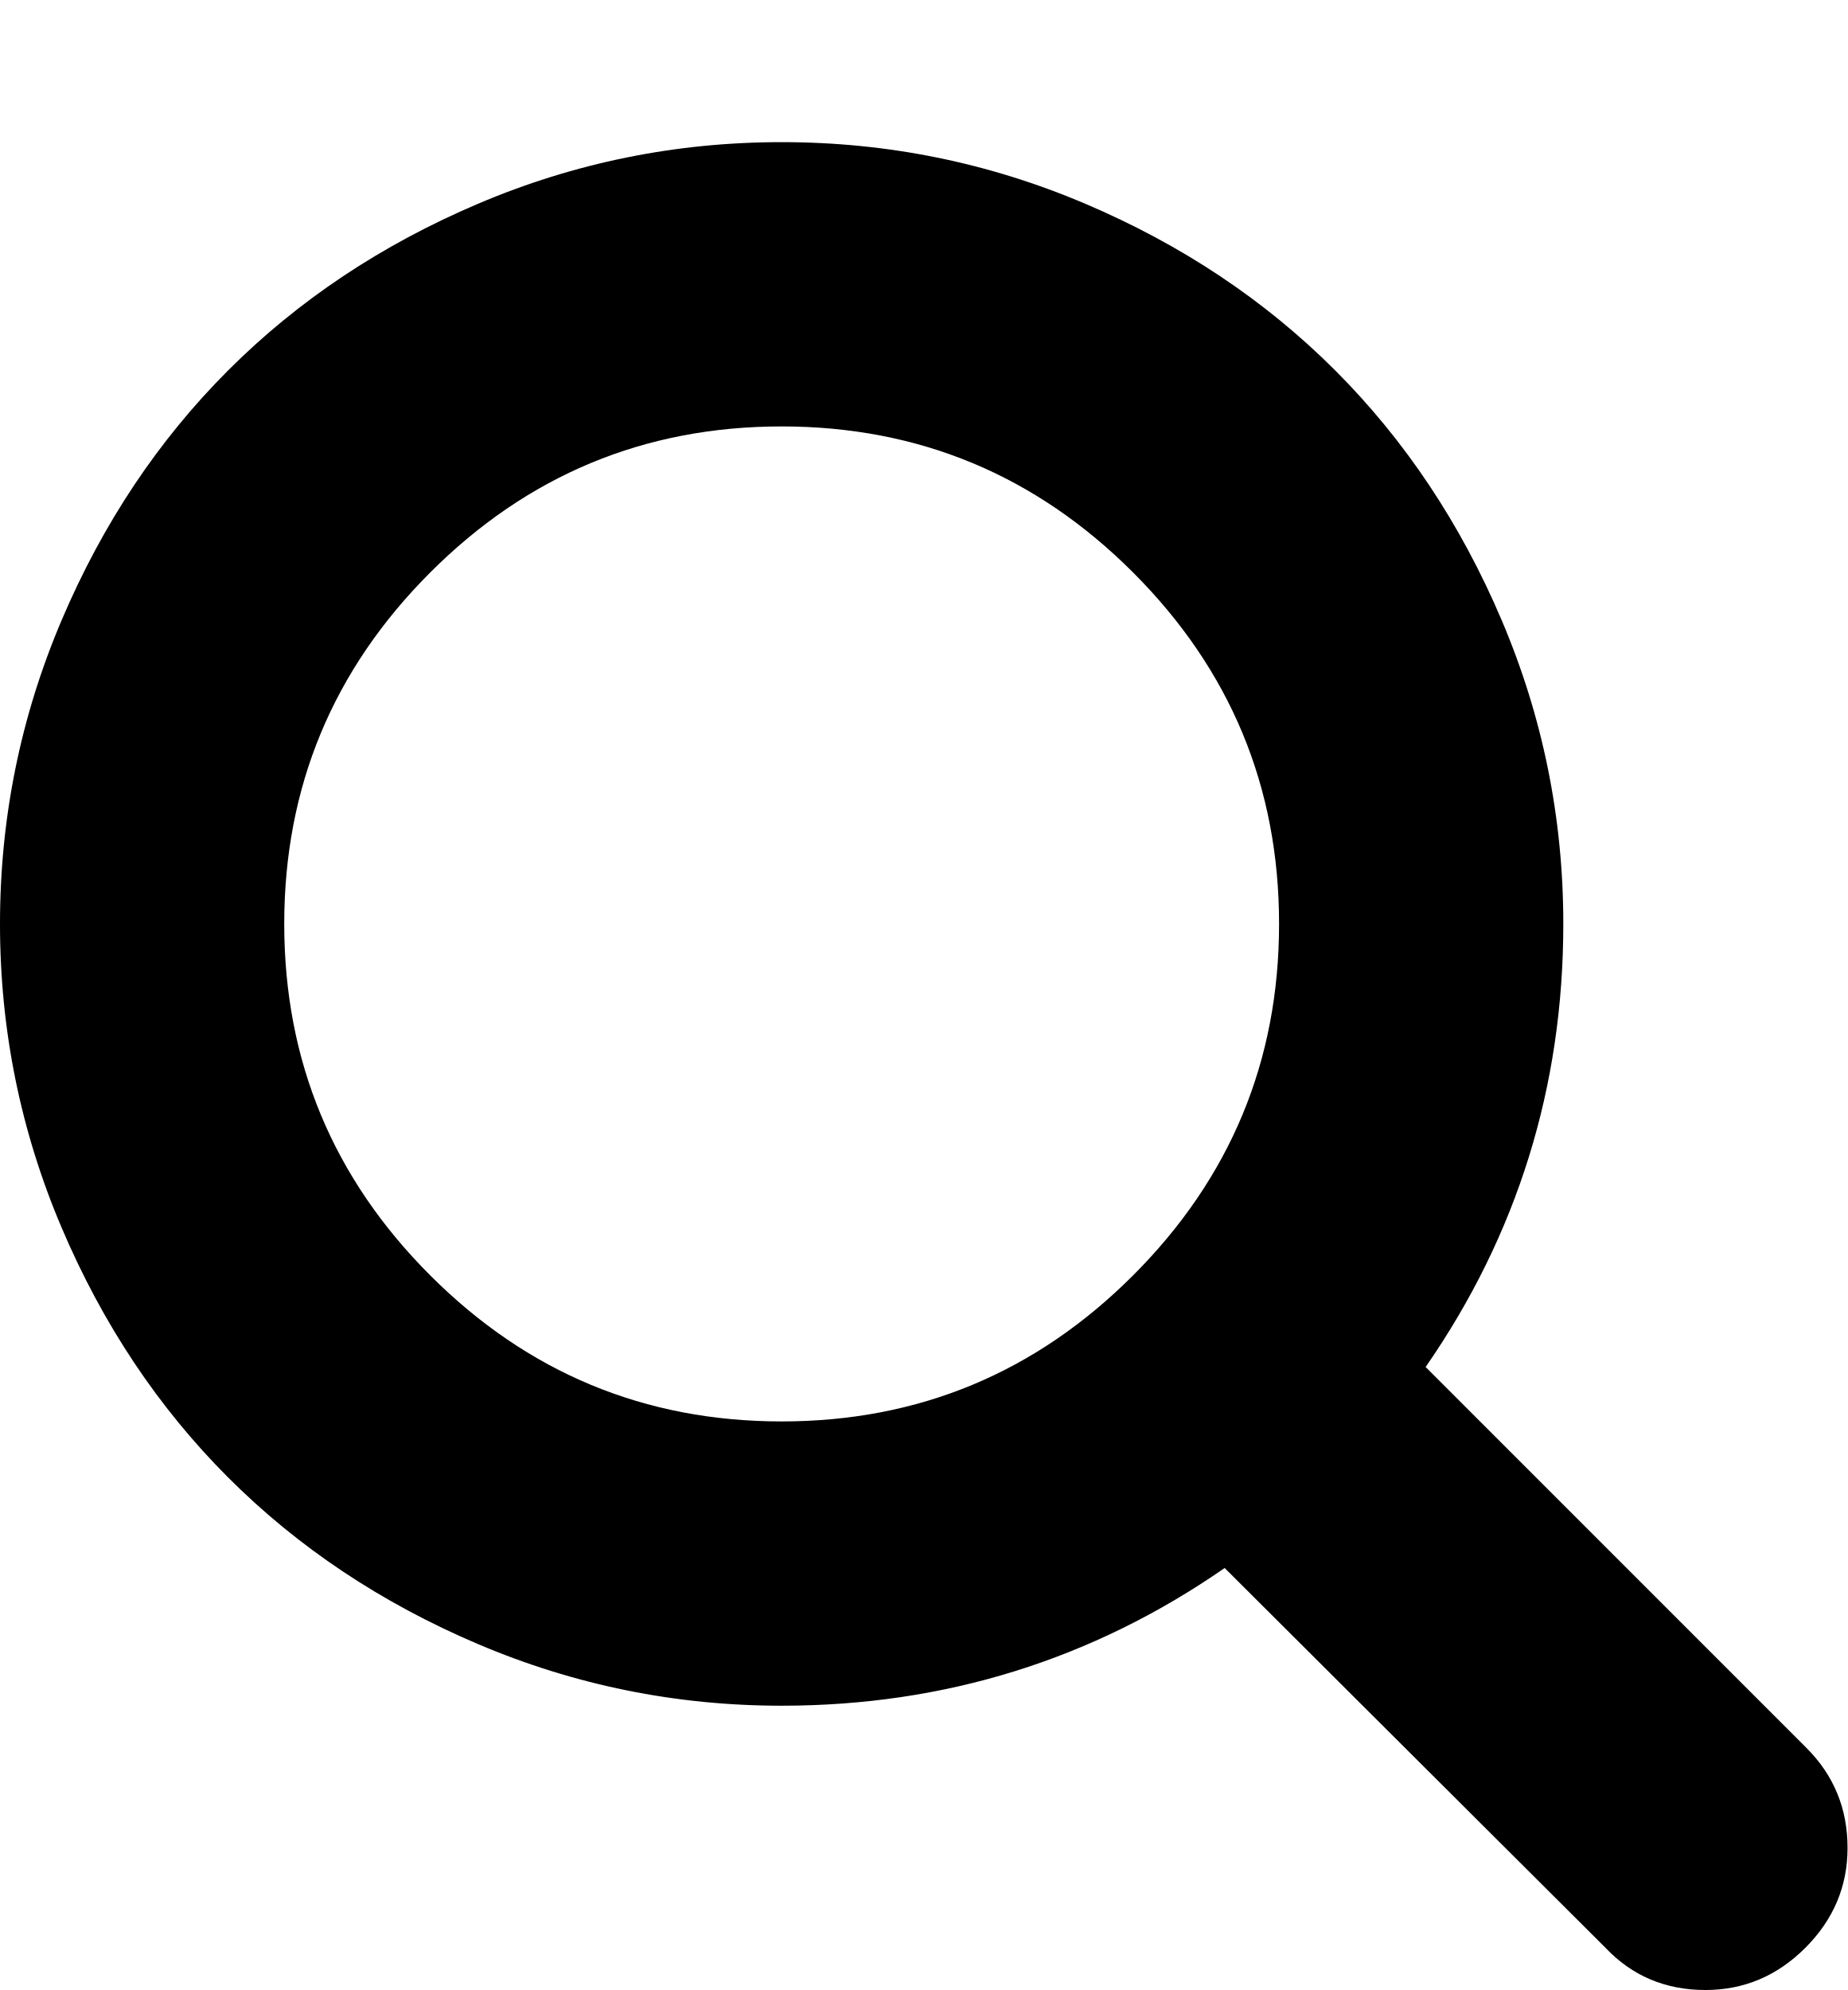
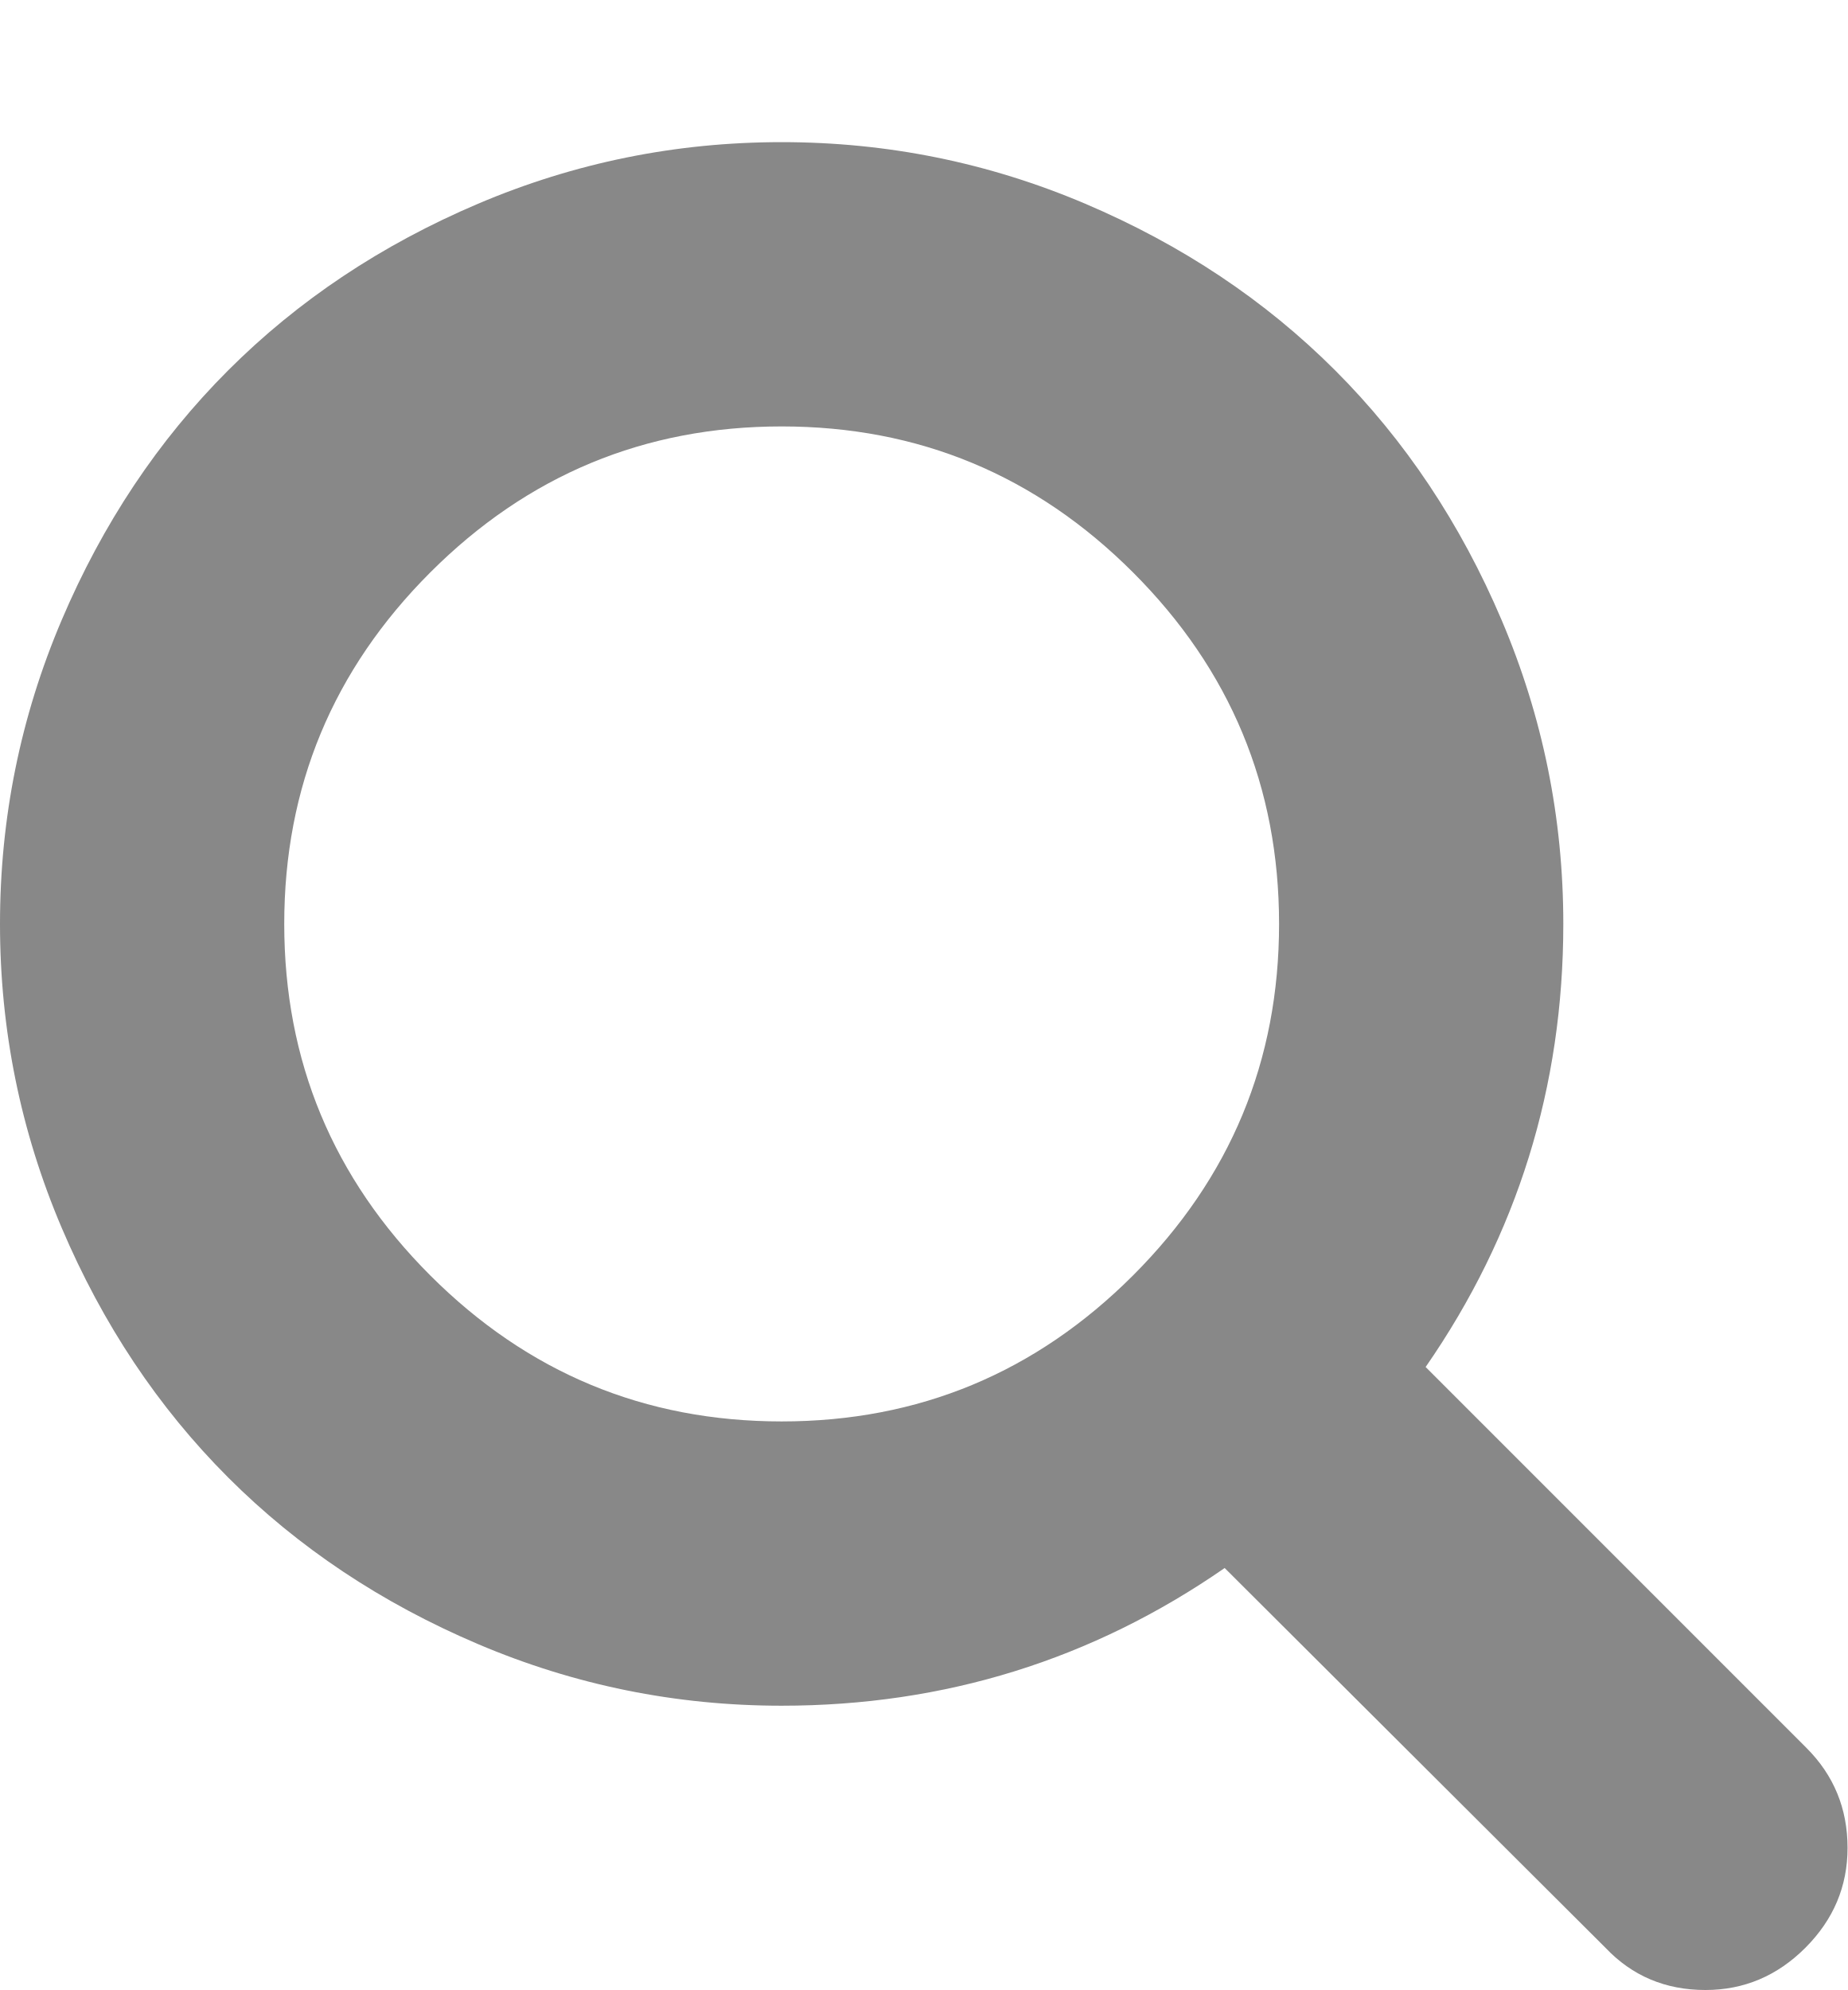
<svg xmlns="http://www.w3.org/2000/svg" width="416" height="448" viewBox="0 0 416 448">
-   <path d="M 288,208q0-46.25 -32.875-79.125t-79.125-32.875t-79.125,32.875t-32.875,79.125t 32.875,79.125t 79.125,32.875t 79.125-32.875t 32.875-79.125zM 416,416q0,13 -9.5,22.5t-22.5,9.5q-13.5,0 -22.5-9.5l-85.75-85.5q-44.75,31 -99.75,31q-35.75,0 -68.375-13.875t-56.25-37.5t-37.5-56.25t-13.875-68.375 t 13.875-68.375t 37.5-56.25t 56.25-37.5t 68.375-13.875t 68.375,13.875t 56.25,37.5t 37.5,56.25t 13.875,68.375q0,55 -31,99.75l 85.75,85.75q 9.25,9.25 9.25,22.5z" />
+   <path style="fill:#888888;" d="M 288,208q0-46.25 -32.875-79.125t-79.125-32.875t-79.125,32.875t-32.875,79.125t 32.875,79.125t 79.125,32.875t 79.125-32.875t 32.875-79.125zM 416,416q0,13 -9.5,22.5t-22.5,9.5q-13.5,0 -22.5-9.5l-85.75-85.5q-44.75,31 -99.75,31q-35.75,0 -68.375-13.875t-56.25-37.5t-37.5-56.25t-13.875-68.375 t 13.875-68.375t 37.5-56.25t 56.25-37.5t 68.375-13.875t 68.375,13.875t 56.25,37.5t 37.5,56.25t 13.875,68.375q0,55 -31,99.75l 85.75,85.75q 9.25,9.25 9.25,22.5z" />
</svg>
